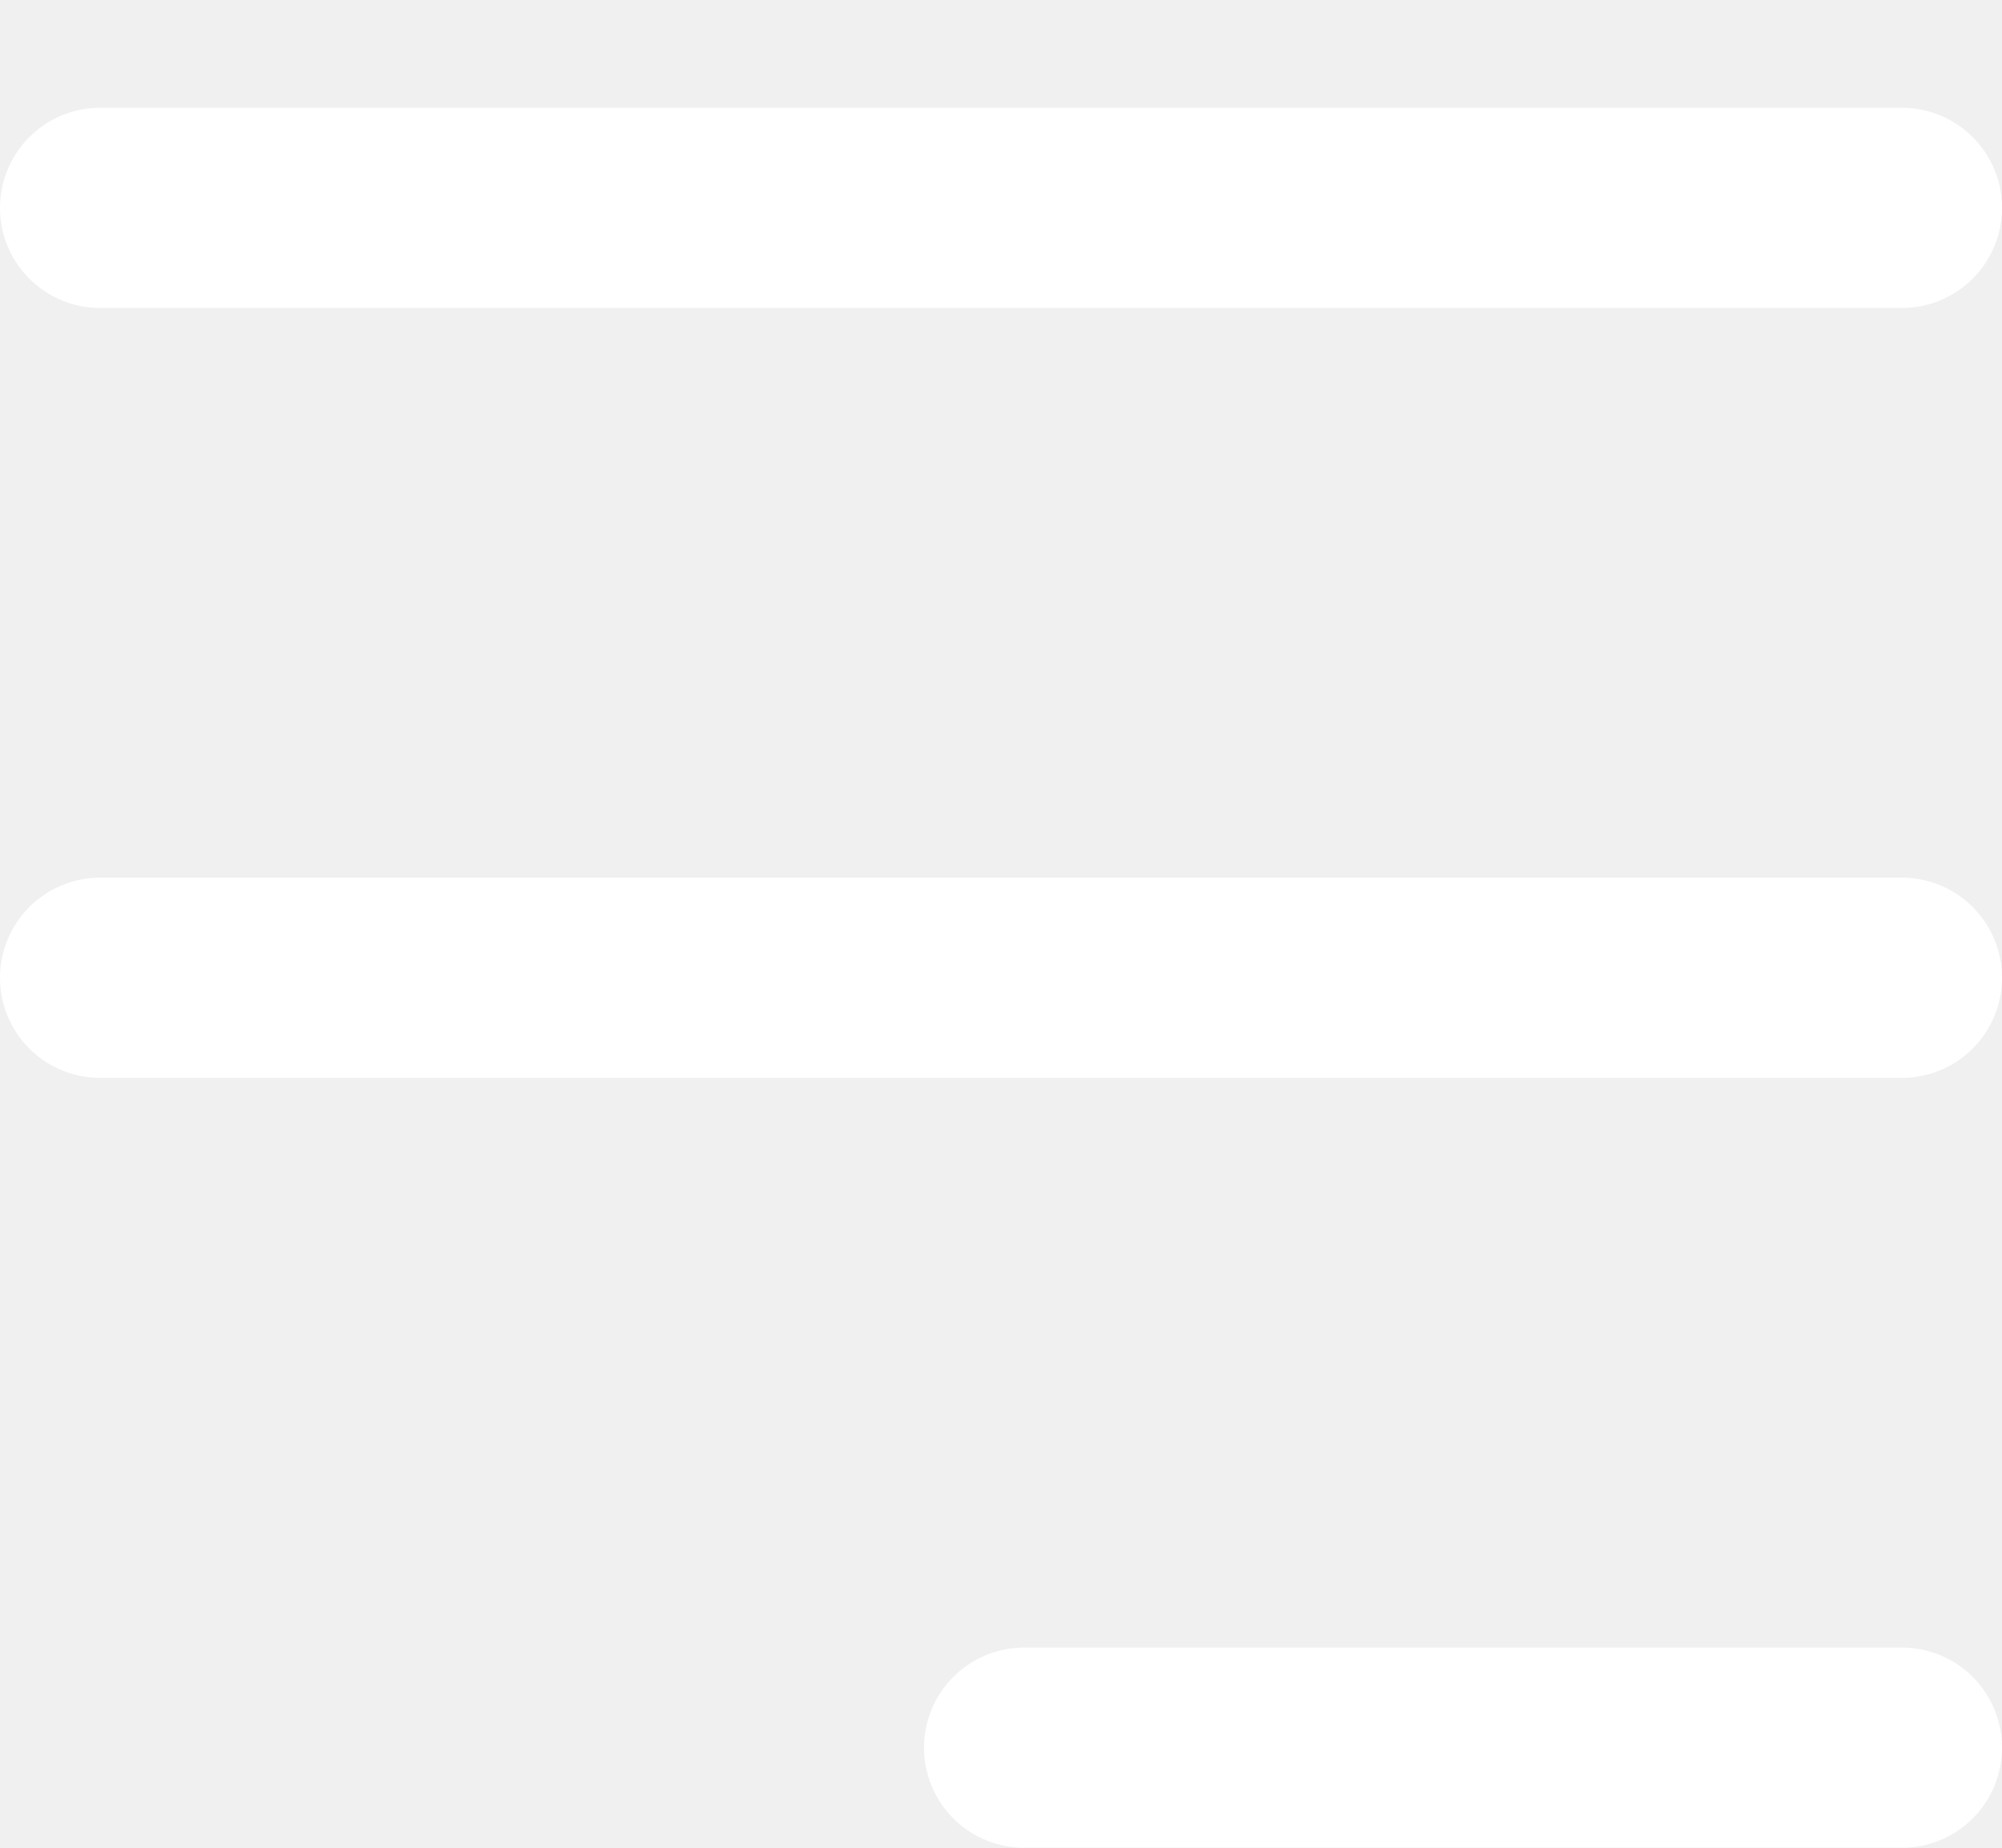
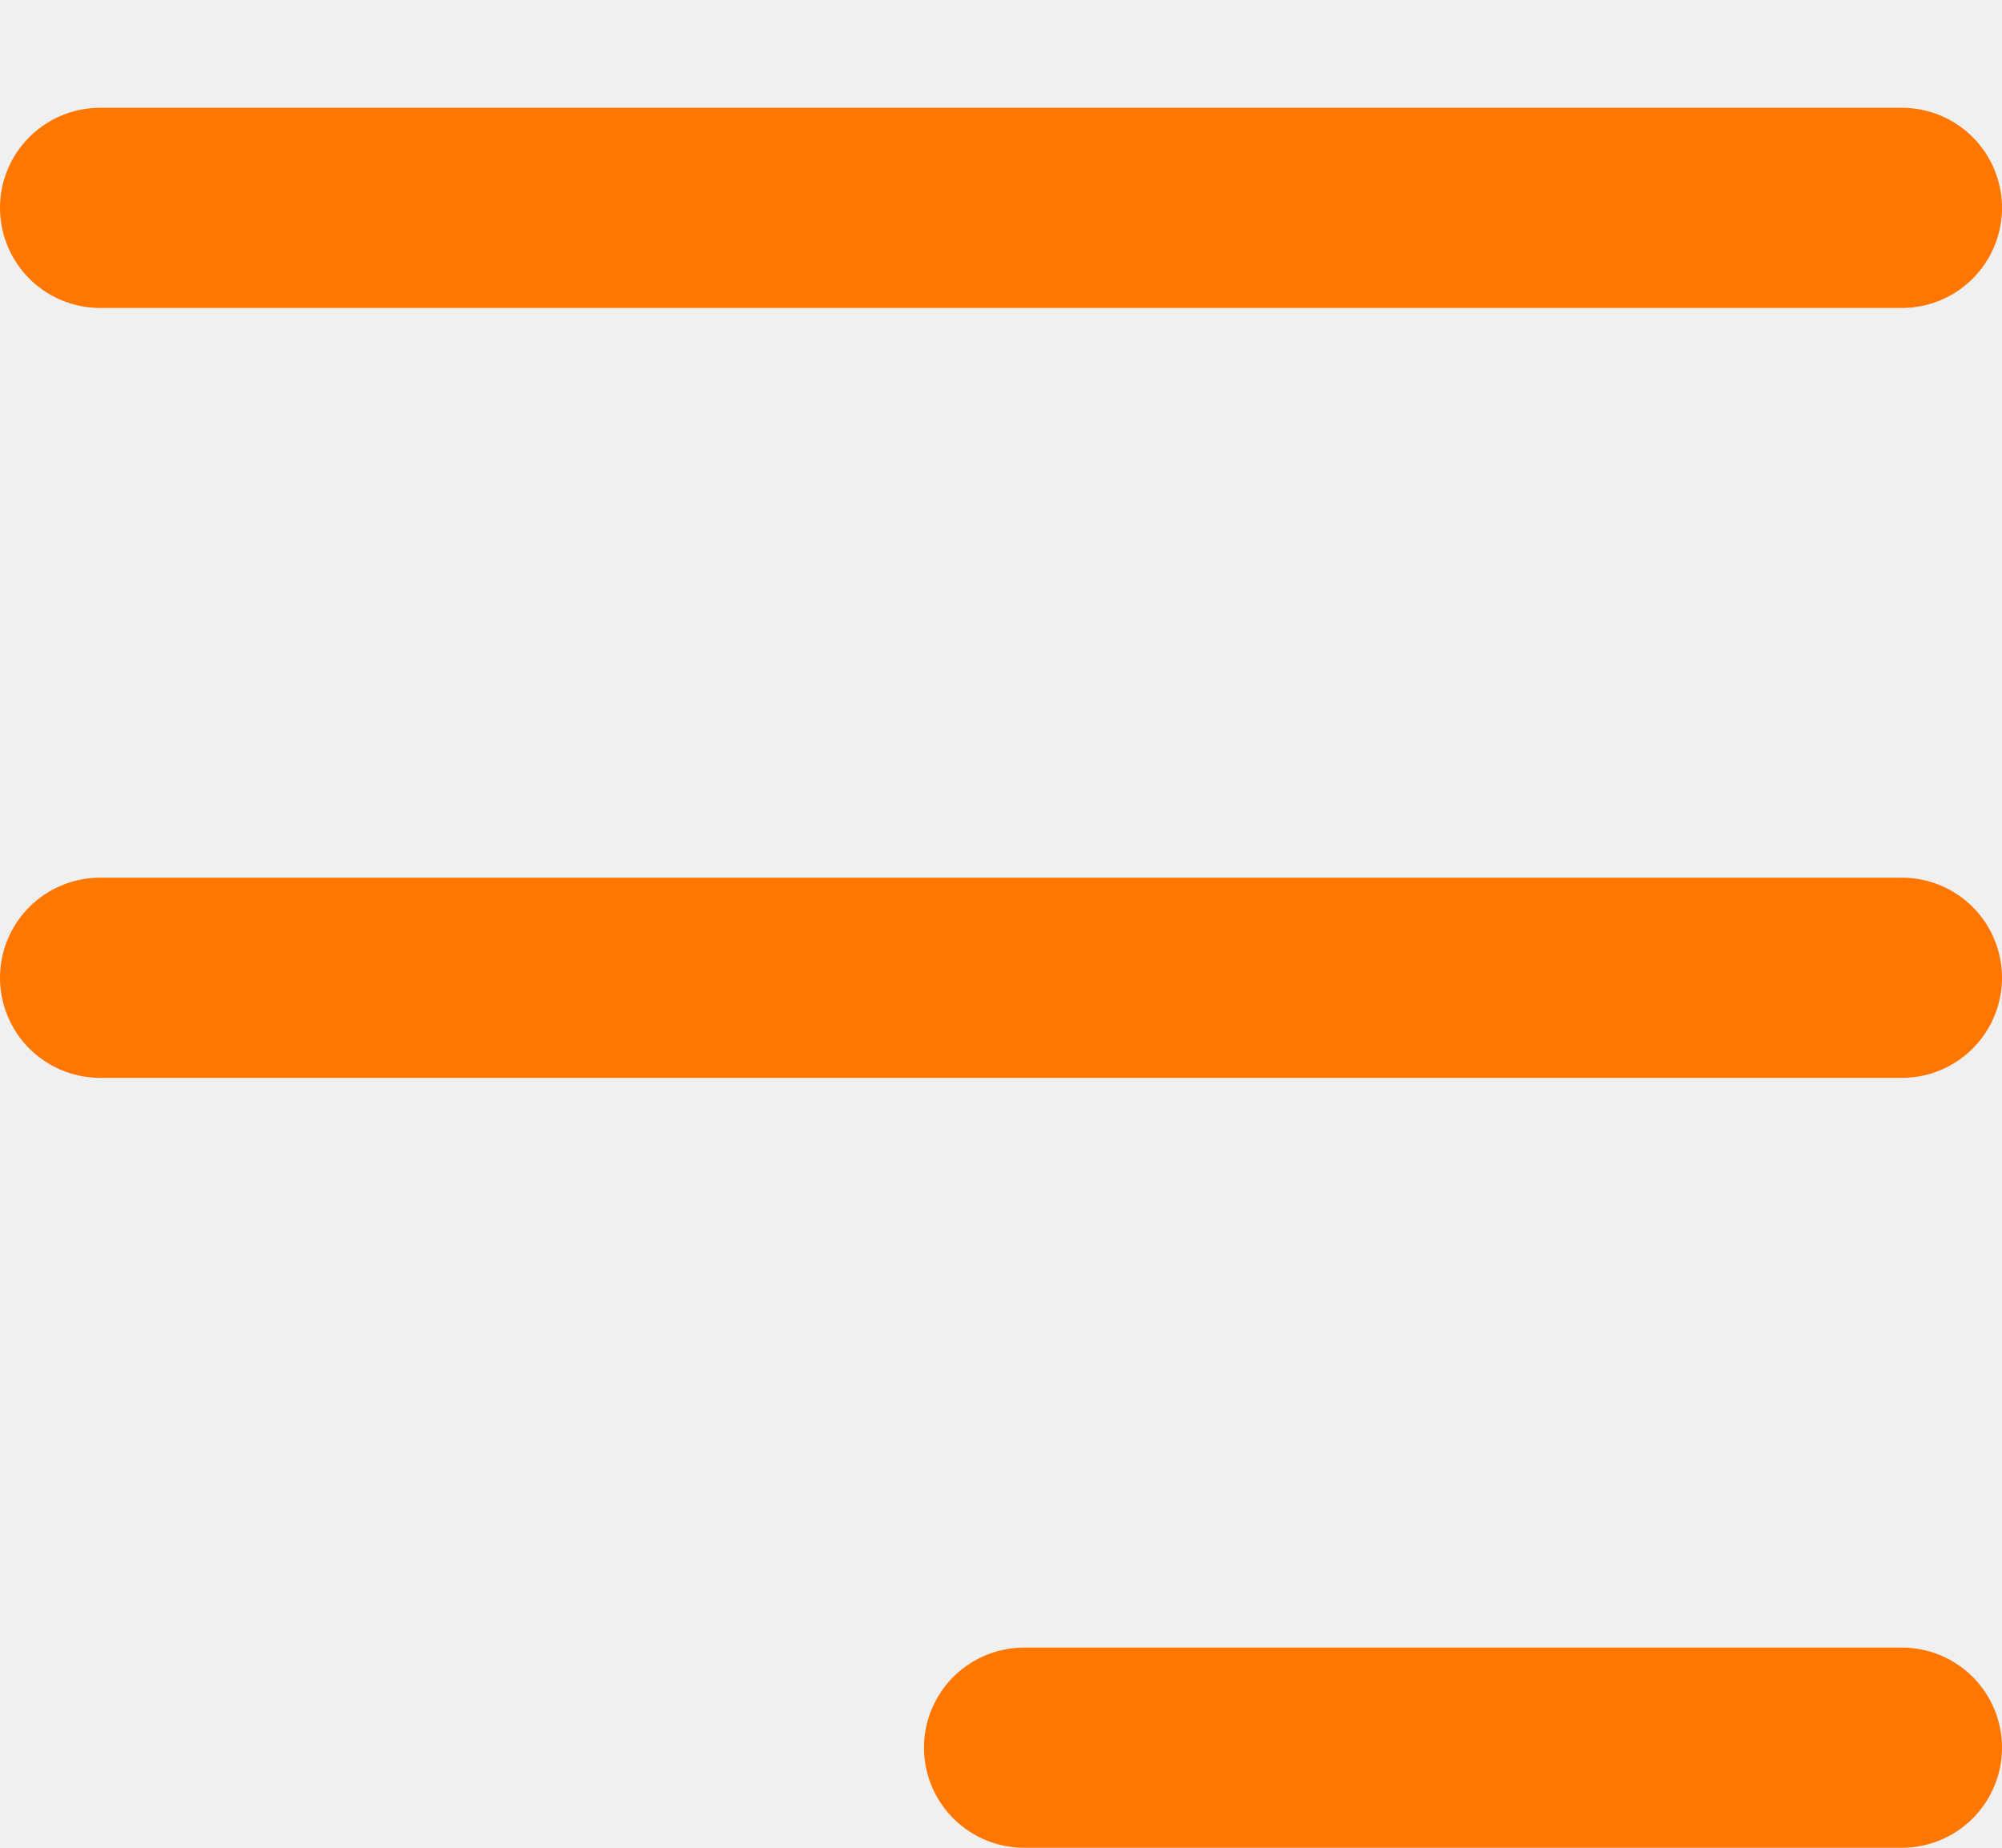
<svg xmlns="http://www.w3.org/2000/svg" width="13" height="12" viewBox="0 0 13 12" fill="none">
-   <line x1="0.65" y1="1.35" x2="12.35" y2="1.35" stroke="white" stroke-width="1.3" stroke-linecap="round" />
-   <line x1="0.65" y1="6.35" x2="12.35" y2="6.35" stroke="white" stroke-width="1.3" stroke-linecap="round" />
-   <line x1="6.65" y1="11.35" x2="12.35" y2="11.35" stroke="white" stroke-width="1.3" stroke-linecap="round" />
+   <line x1="0.65" y1="1.35" x2="12.35" y2="1.35" stroke="#FF7700" stroke-width="1.3" stroke-linecap="round" />
+   <line x1="0.65" y1="6.35" x2="12.35" y2="6.35" stroke="#FF7700" stroke-width="1.3" stroke-linecap="round" />
+   <line x1="6.65" y1="11.35" x2="12.35" y2="11.35" stroke="#FF7700" stroke-width="1.3" stroke-linecap="round" />
</svg>
